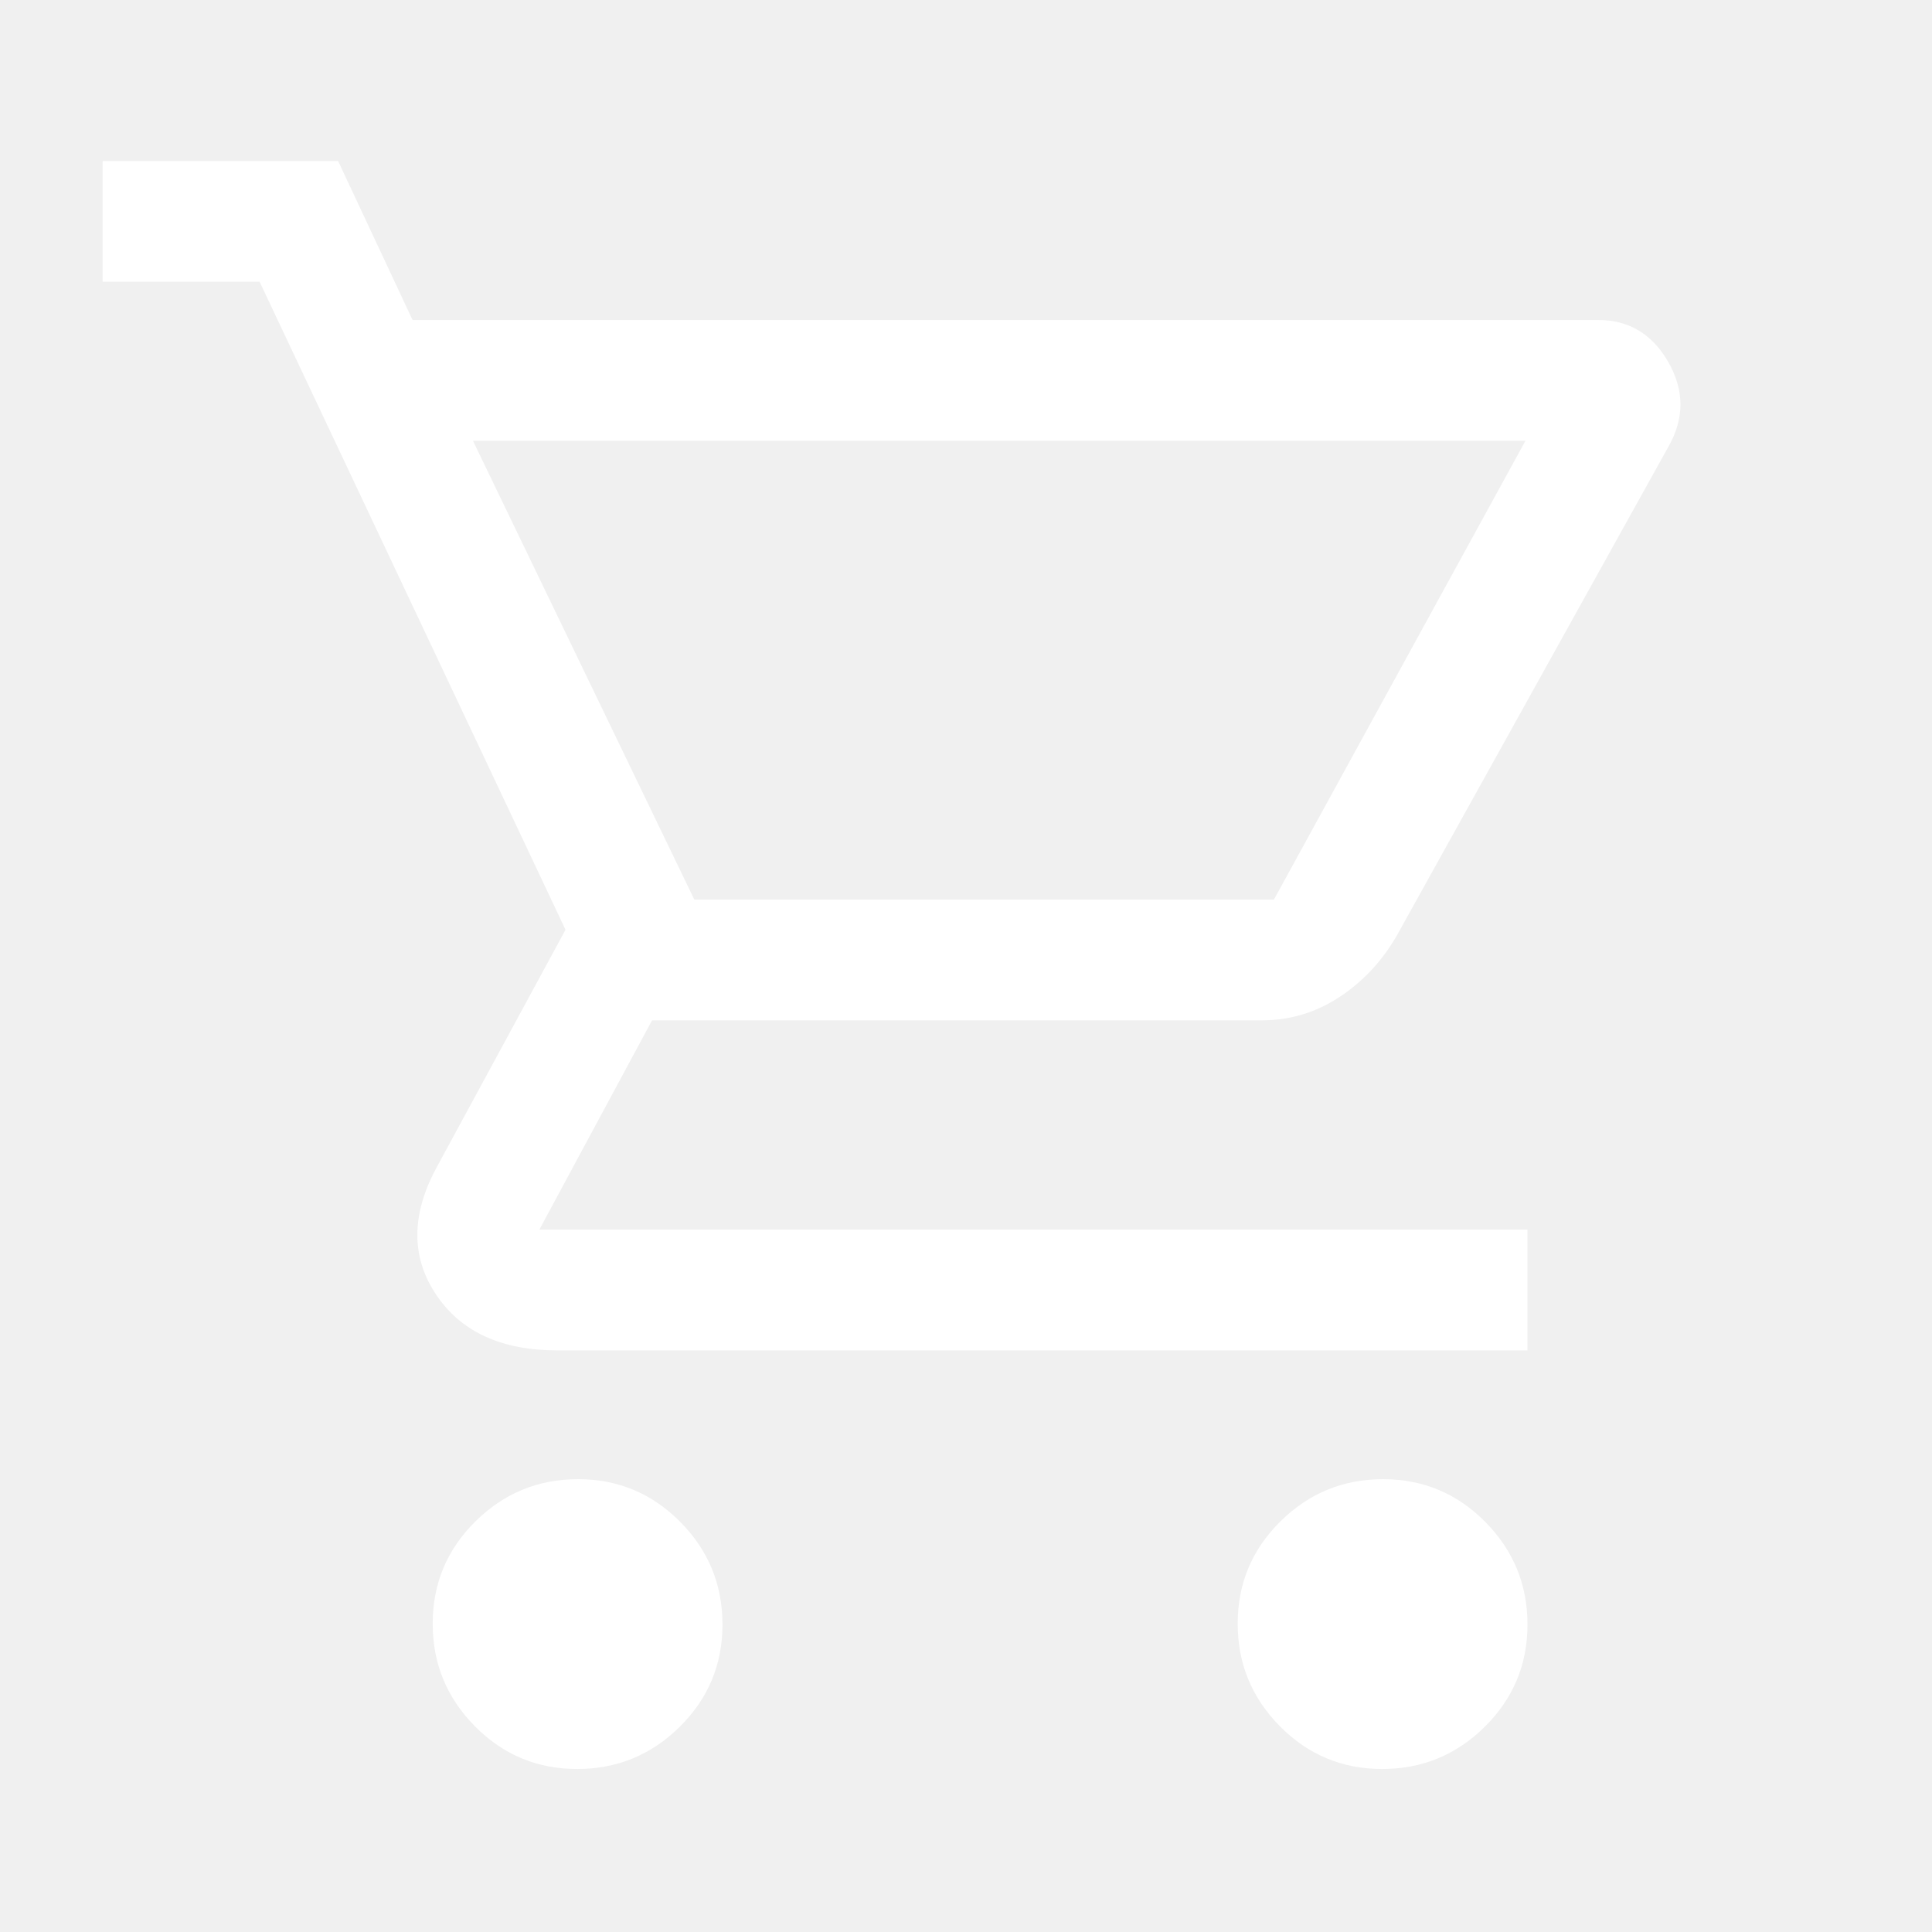
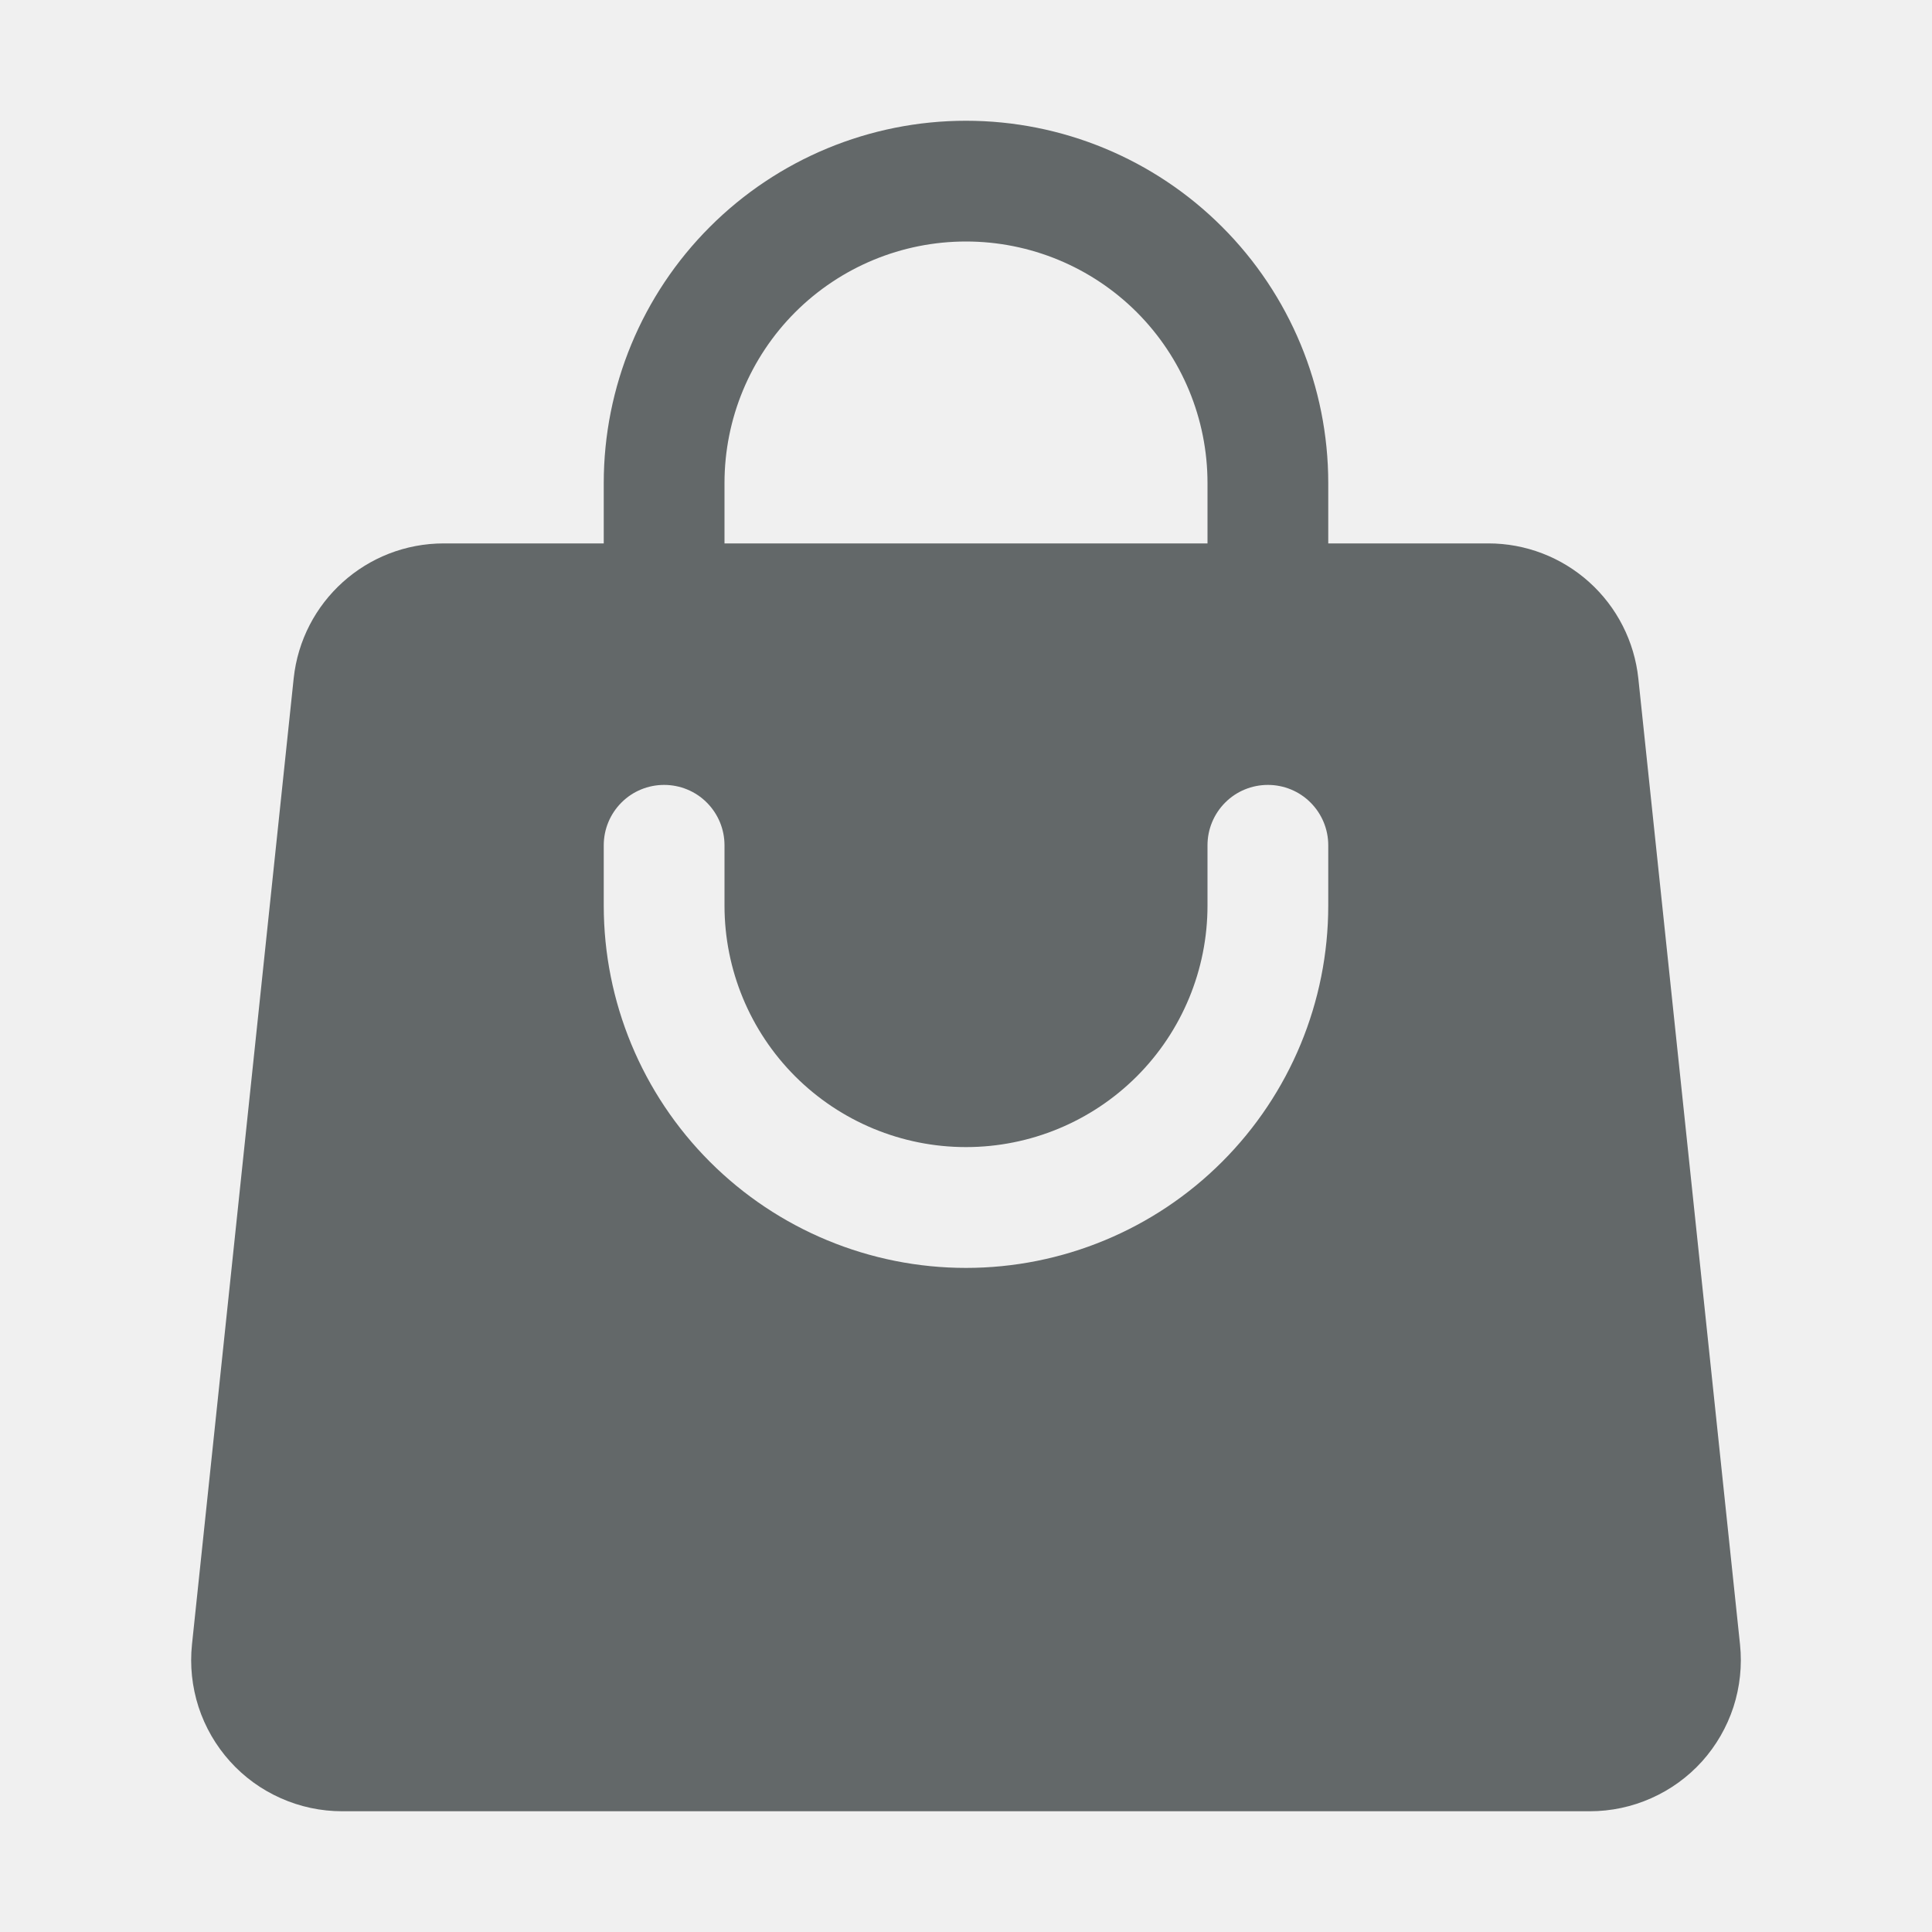
- <svg xmlns="http://www.w3.org/2000/svg" height="48px" viewBox="0 -960 960 960" width="48px" fill="#FFFFFF">
-   <path d="M286.79-81Q257-81 236-102.21t-21-51Q215-183 236.21-204t51-21Q317-225 338-203.79t21 51Q359-123 337.79-102t-51 21Zm400 0Q657-81 636-102.21t-21-51Q615-183 636.21-204t51-21Q717-225 738-203.79t21 51Q759-123 737.79-102t-51 21ZM235-741l110 228h288l125-228H235Zm-30-60h589.07q22.97 0 34.95 21 11.98 21-.02 42L694-495q-11 19-28.56 30.5T627-453H324l-56 104h491v60H277q-42 0-60.5-28t.5-63l64-118-152-322H51v-60h117l37 79Zm140 288h288-288Z" />
+ <svg xmlns="http://www.w3.org/2000/svg" width="30" height="30" viewBox="0 0 30 30" fill="none">
+   <path fill-rule="evenodd" clip-rule="evenodd" d="M9.375 7.5V8.438H6.891C5.691 8.438 4.686 9.342 4.56 10.536L2.981 25.536C2.947 25.863 2.982 26.193 3.083 26.506C3.185 26.818 3.351 27.106 3.571 27.35C3.79 27.594 4.059 27.789 4.359 27.922C4.659 28.056 4.984 28.125 5.312 28.125H24.688C25.016 28.125 25.341 28.056 25.641 27.922C25.941 27.789 26.21 27.594 26.43 27.35C26.649 27.106 26.815 26.818 26.917 26.506C27.018 26.193 27.053 25.863 27.019 25.536L25.44 10.536C25.379 9.96 25.108 9.427 24.677 9.039C24.247 8.652 23.688 8.437 23.109 8.438H20.625V7.5C20.625 6.008 20.032 4.577 18.977 3.523C17.923 2.468 16.492 1.875 15 1.875C13.508 1.875 12.077 2.468 11.023 3.523C9.968 4.577 9.375 6.008 9.375 7.5ZM15 3.75C14.005 3.75 13.052 4.145 12.348 4.848C11.645 5.552 11.25 6.505 11.25 7.5V8.438H18.75V7.5C18.75 6.505 18.355 5.552 17.652 4.848C16.948 4.145 15.995 3.75 15 3.75ZM11.25 14.062C11.25 15.057 11.645 16.011 12.348 16.714C13.052 17.417 14.005 17.812 15 17.812C15.995 17.812 16.948 17.417 17.652 16.714C18.355 16.011 18.75 15.057 18.75 14.062V13.125C18.75 12.876 18.849 12.638 19.025 12.462C19.2 12.286 19.439 12.188 19.688 12.188C19.936 12.188 20.175 12.286 20.35 12.462C20.526 12.638 20.625 12.876 20.625 13.125V14.062C20.625 15.554 20.032 16.985 18.977 18.04C17.923 19.095 16.492 19.688 15 19.688C13.508 19.688 12.077 19.095 11.023 18.04C9.968 16.985 9.375 15.554 9.375 14.062V13.125C9.375 12.876 9.474 12.638 9.65 12.462C9.825 12.286 10.064 12.188 10.312 12.188C10.561 12.188 10.8 12.286 10.975 12.462C11.151 12.638 11.25 12.876 11.25 13.125V14.062Z" fill="#636869" />
</svg>
